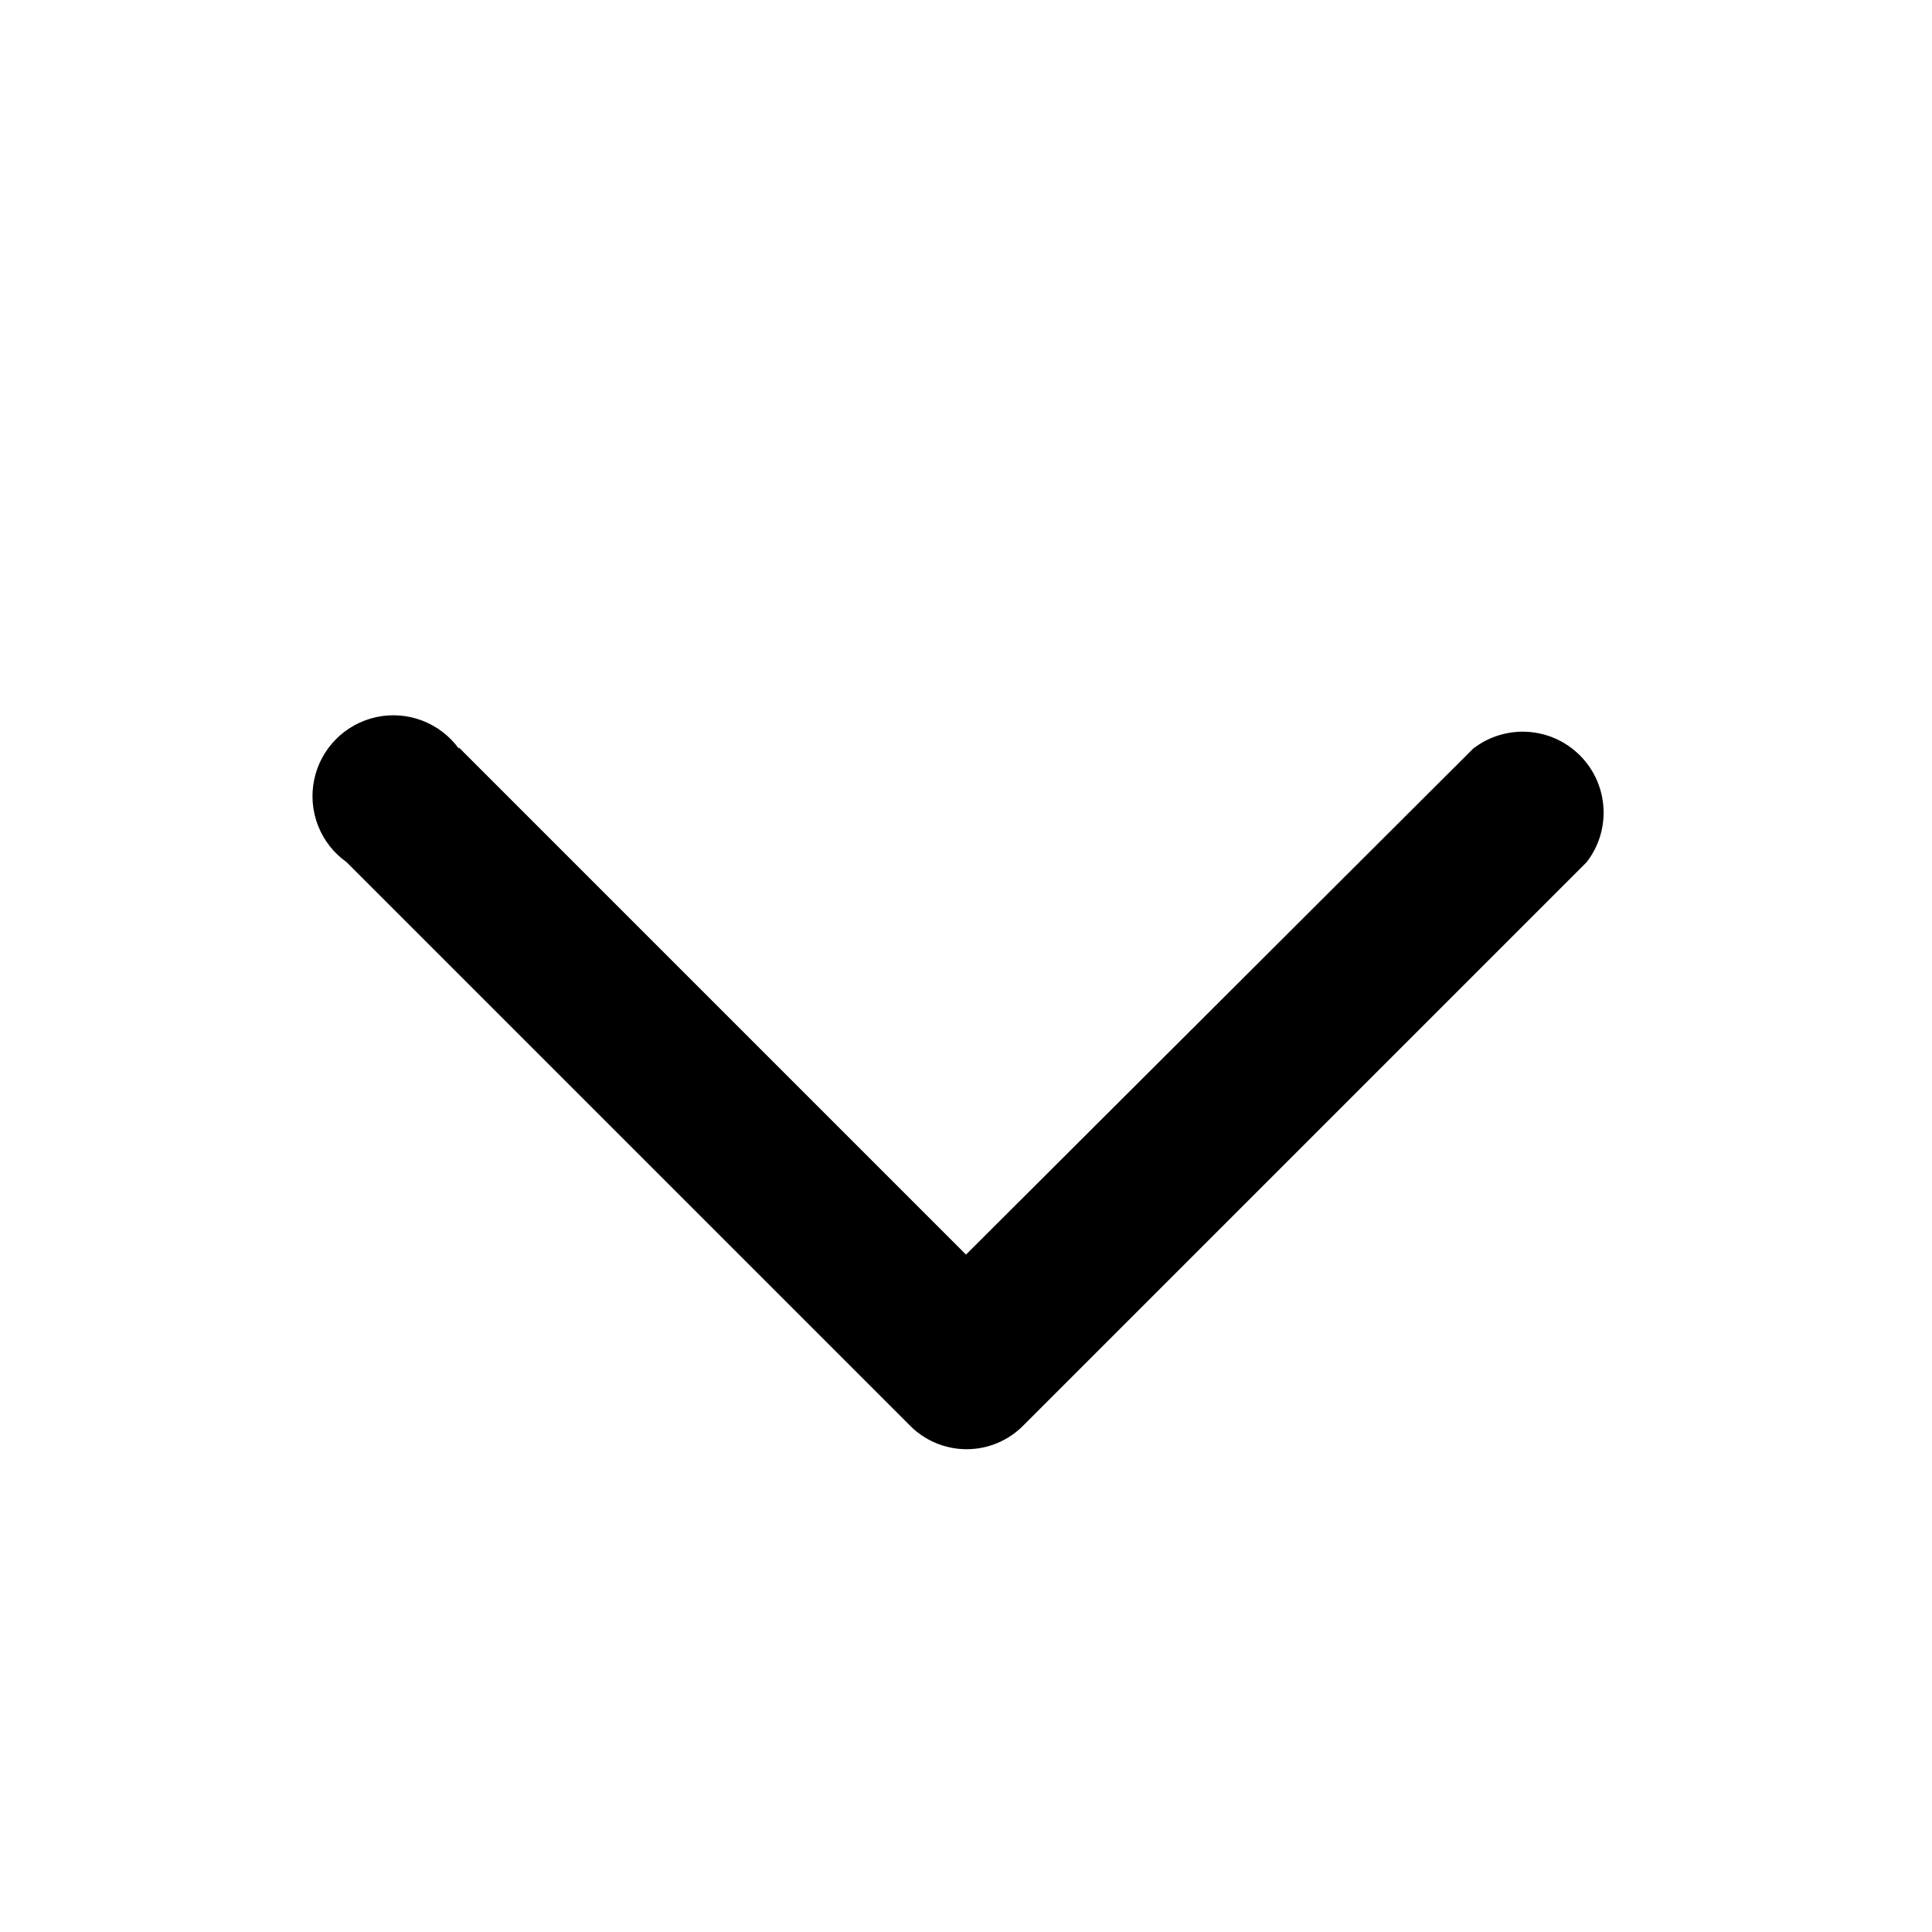
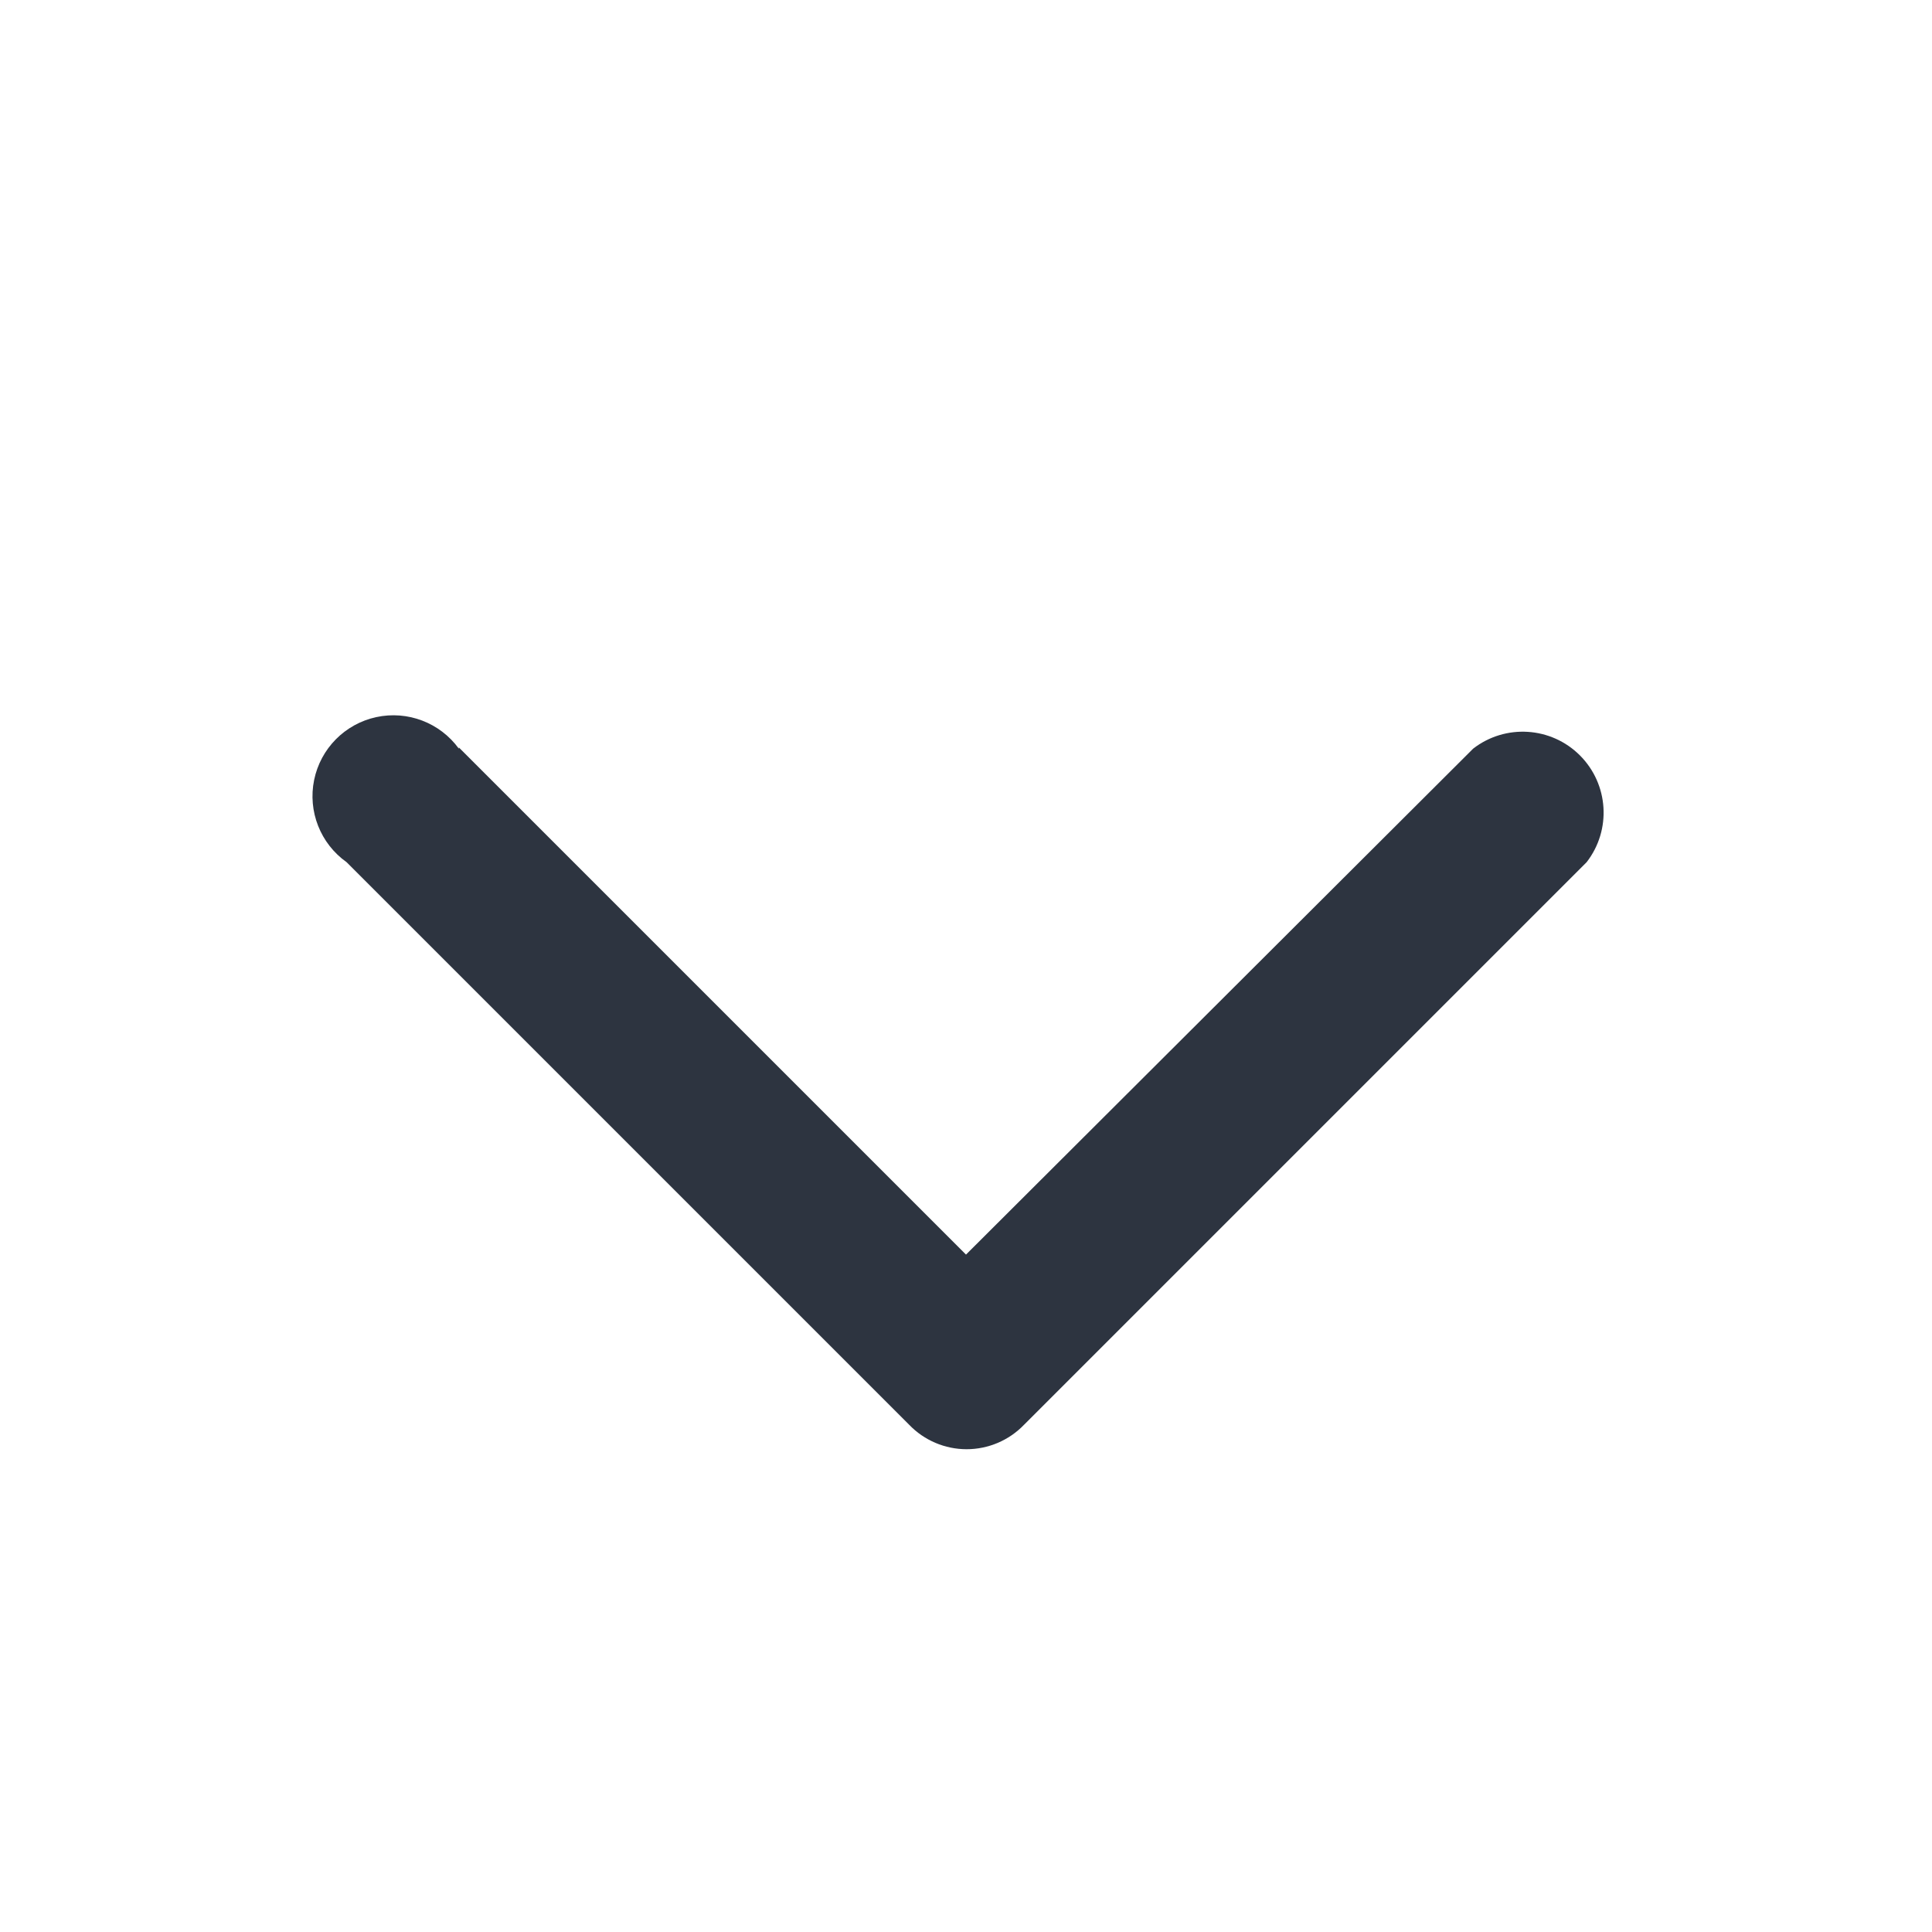
- <svg xmlns="http://www.w3.org/2000/svg" width="16" height="16" fill="currentcolor">
+ <svg xmlns="http://www.w3.org/2000/svg" width="16" height="16" fill="#2D3440">
  <path fill-rule="evenodd" clip-rule="evenodd" d="M3.8 6.2a.67.67 0 1 0-.93.94l4.66 4.66a.66.66 0 0 0 .95 0l4.66-4.66a.67.67 0 0 0-.94-.94L8 10.39l-4.2-4.2Z" />
</svg>
